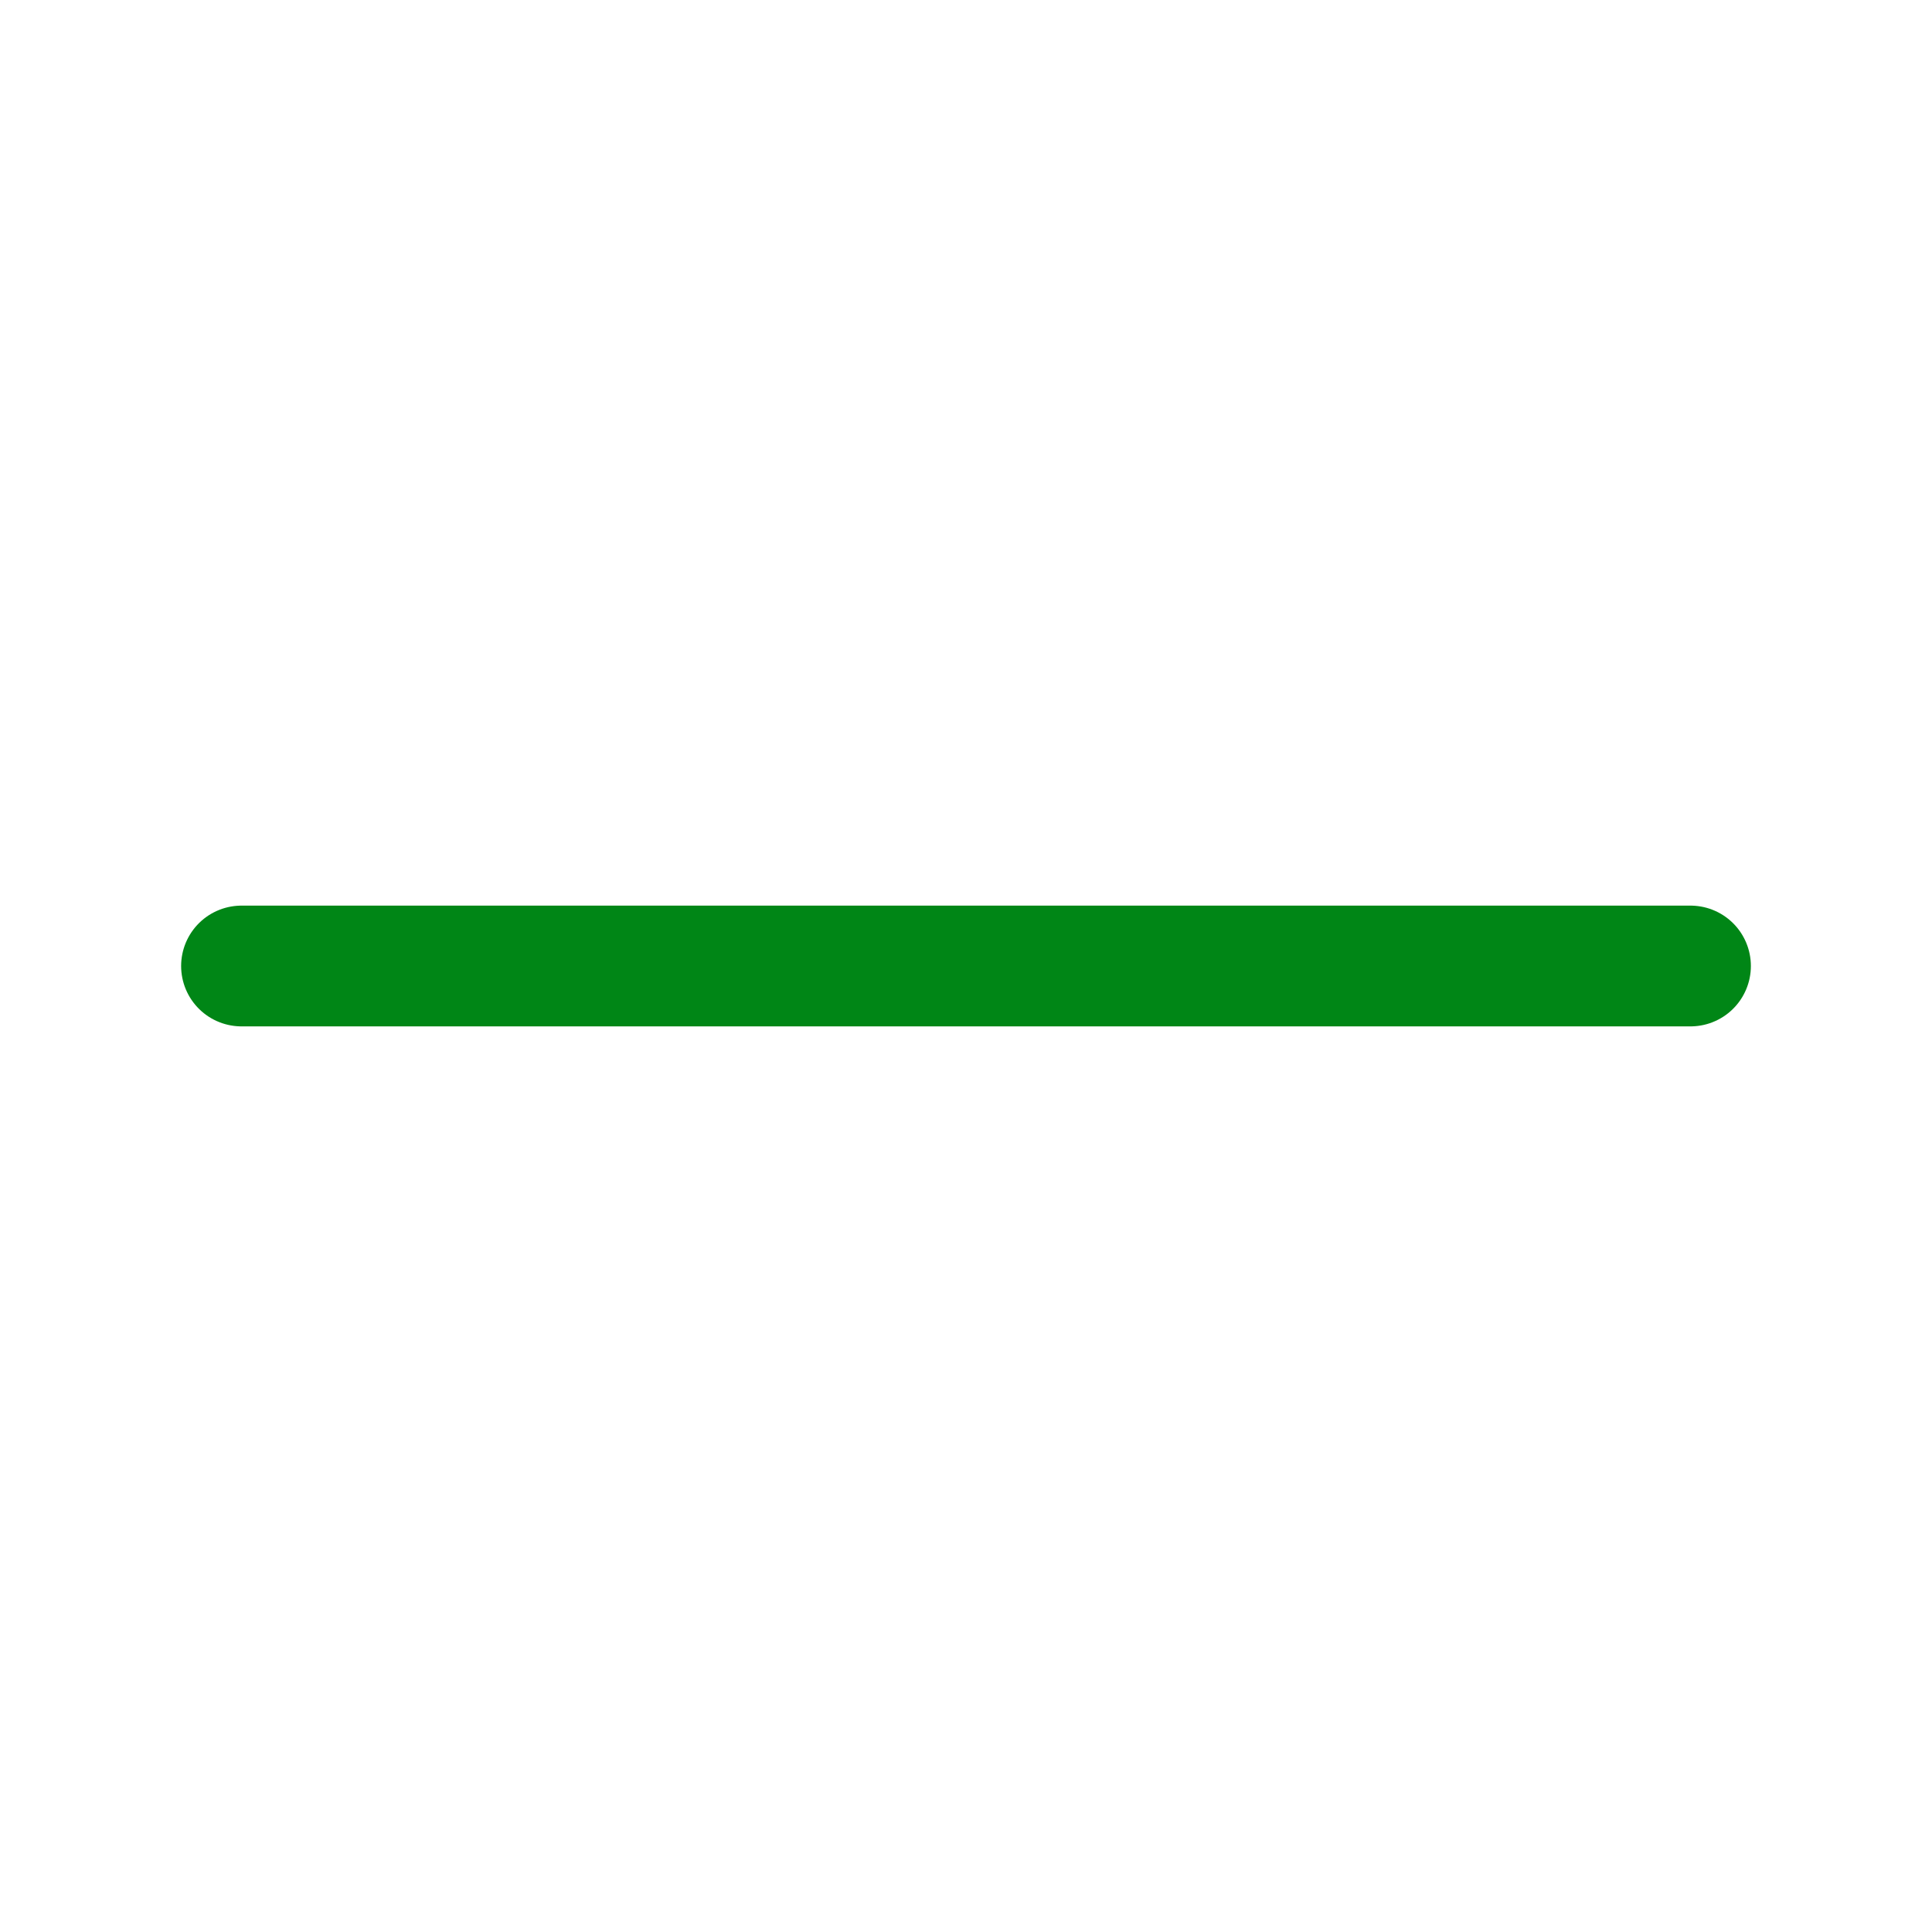
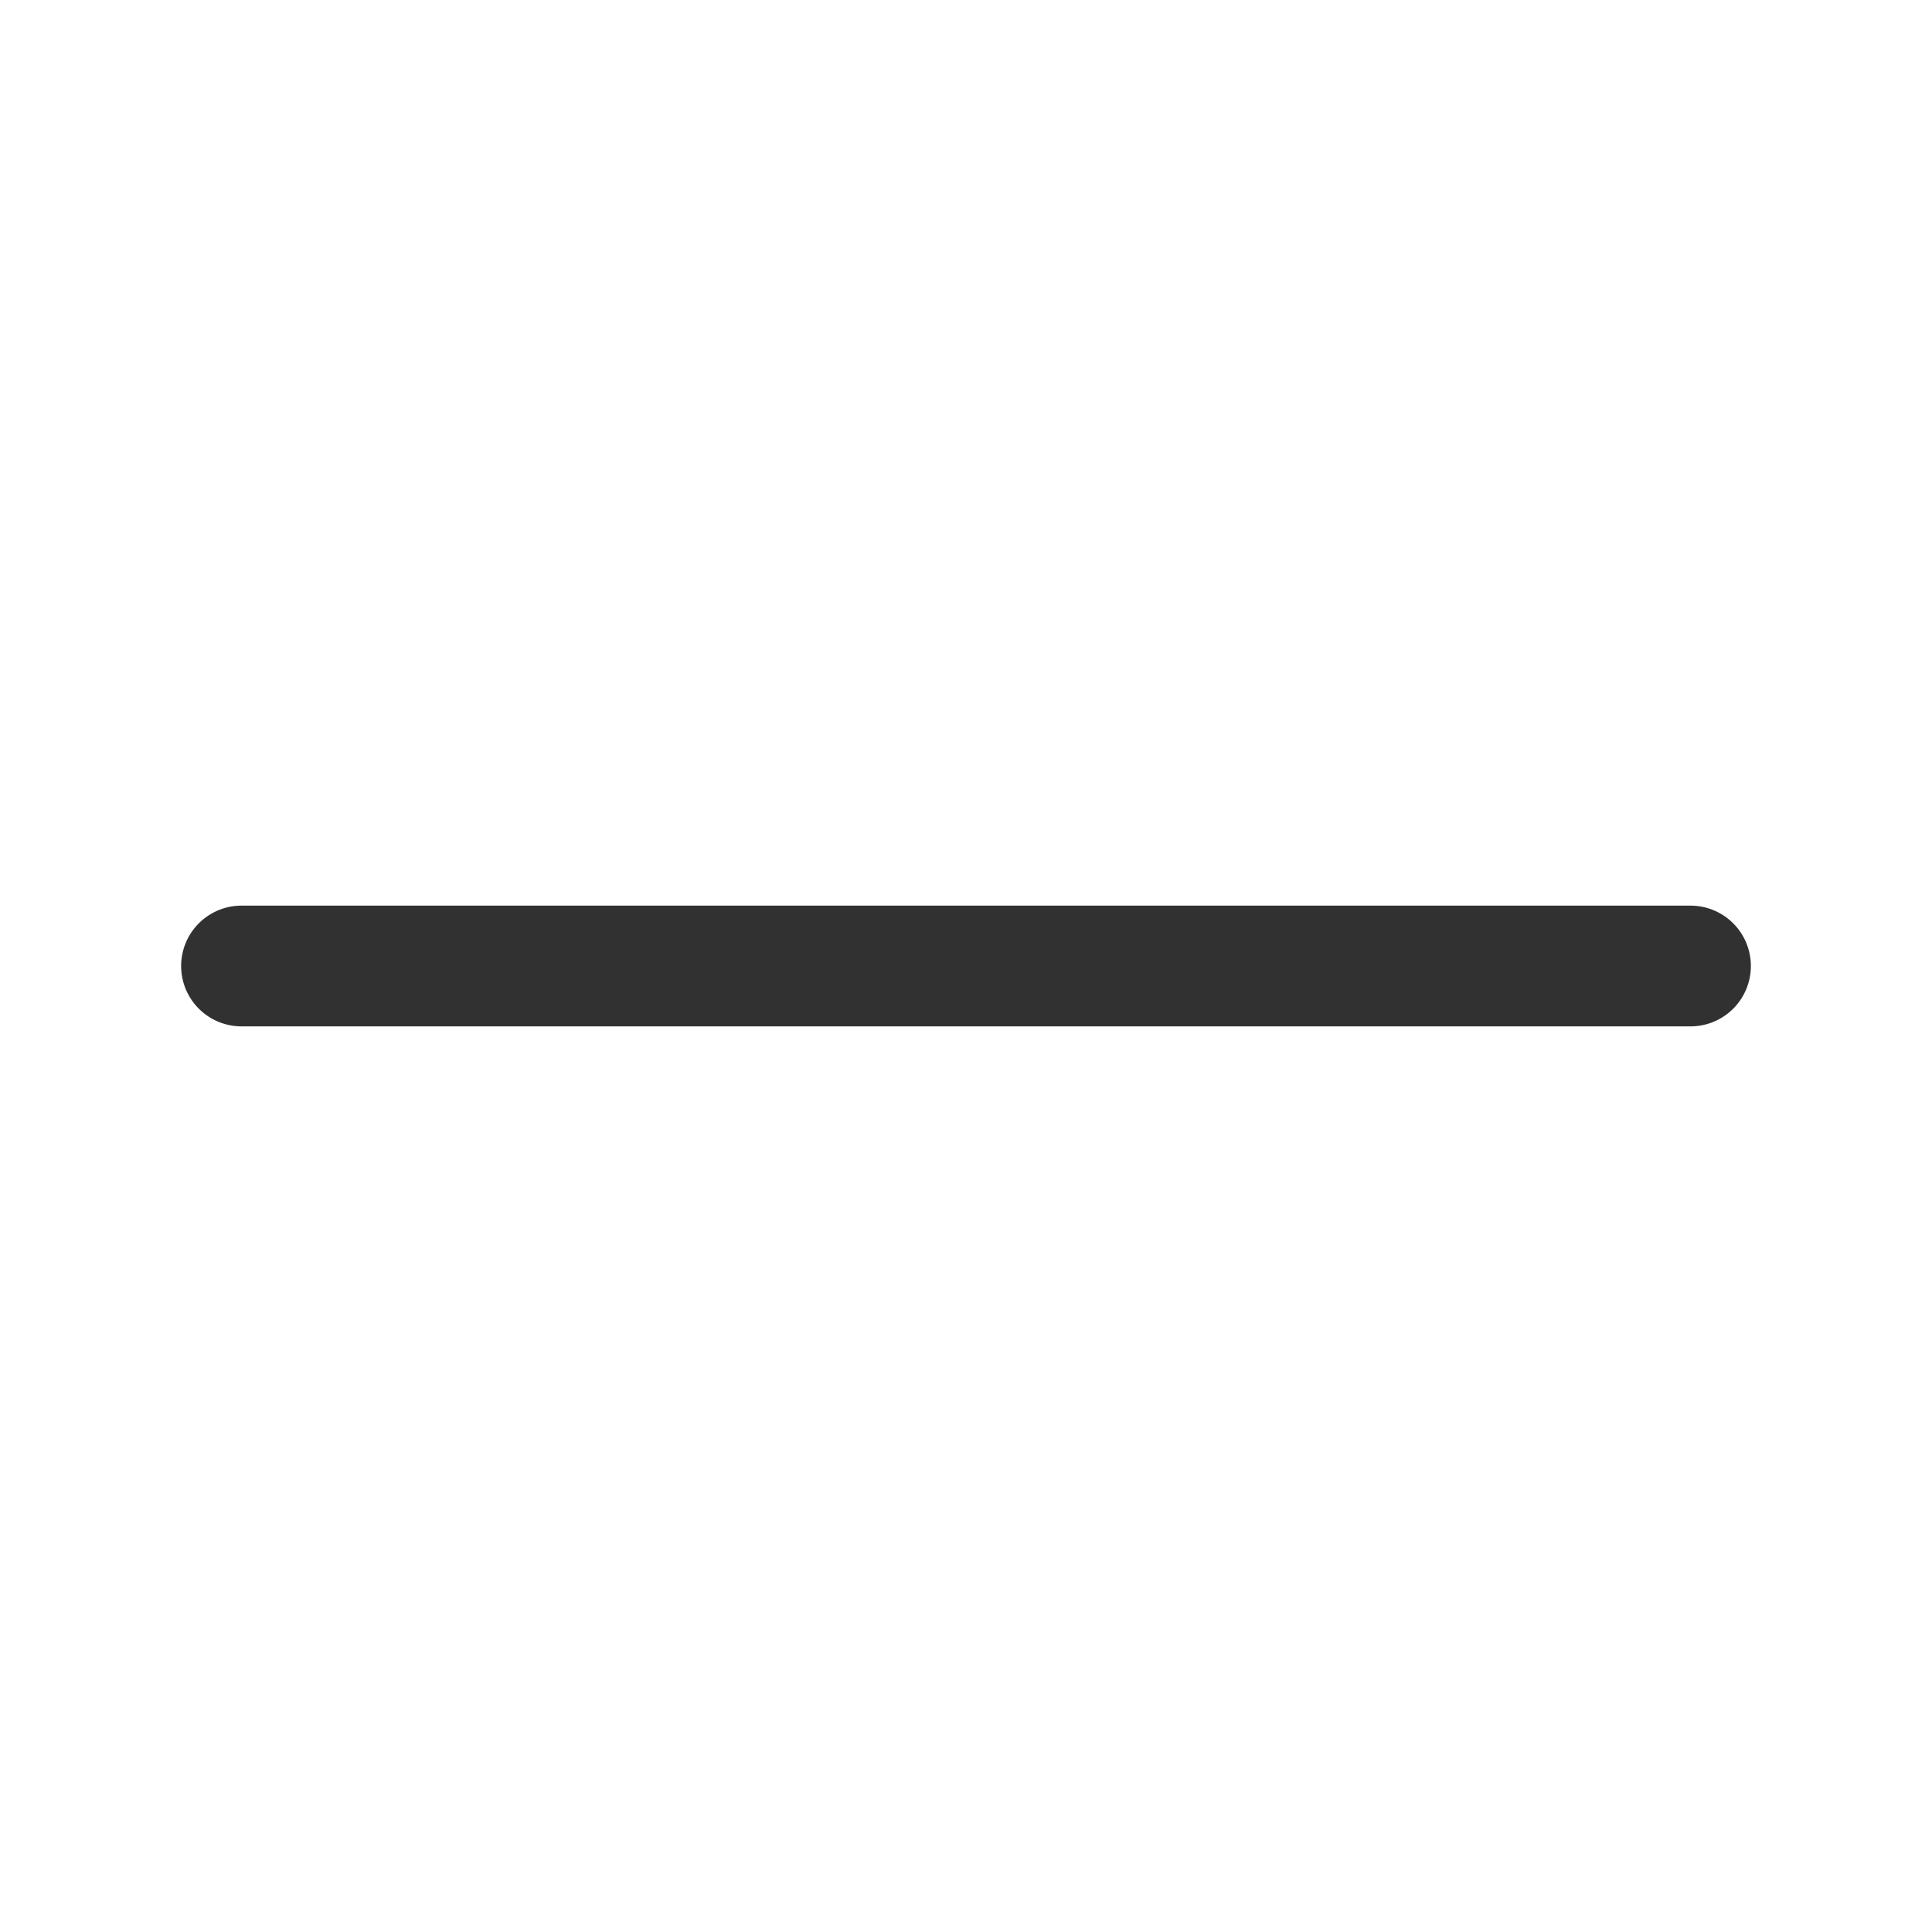
<svg xmlns="http://www.w3.org/2000/svg" width="100%" viewBox="0 0 16 16">
-   <line x1="2" y1="8" x2="14" y2="8" stroke="#008616" stroke-width="1" stroke-linecap="round" stroke-linejoin="round" fill="none" />
+   <line x1="2" y1="8" x2="14" y2="8" stroke="#313131" stroke-width="1" stroke-linecap="round" stroke-linejoin="round" fill="none" />
</svg>
